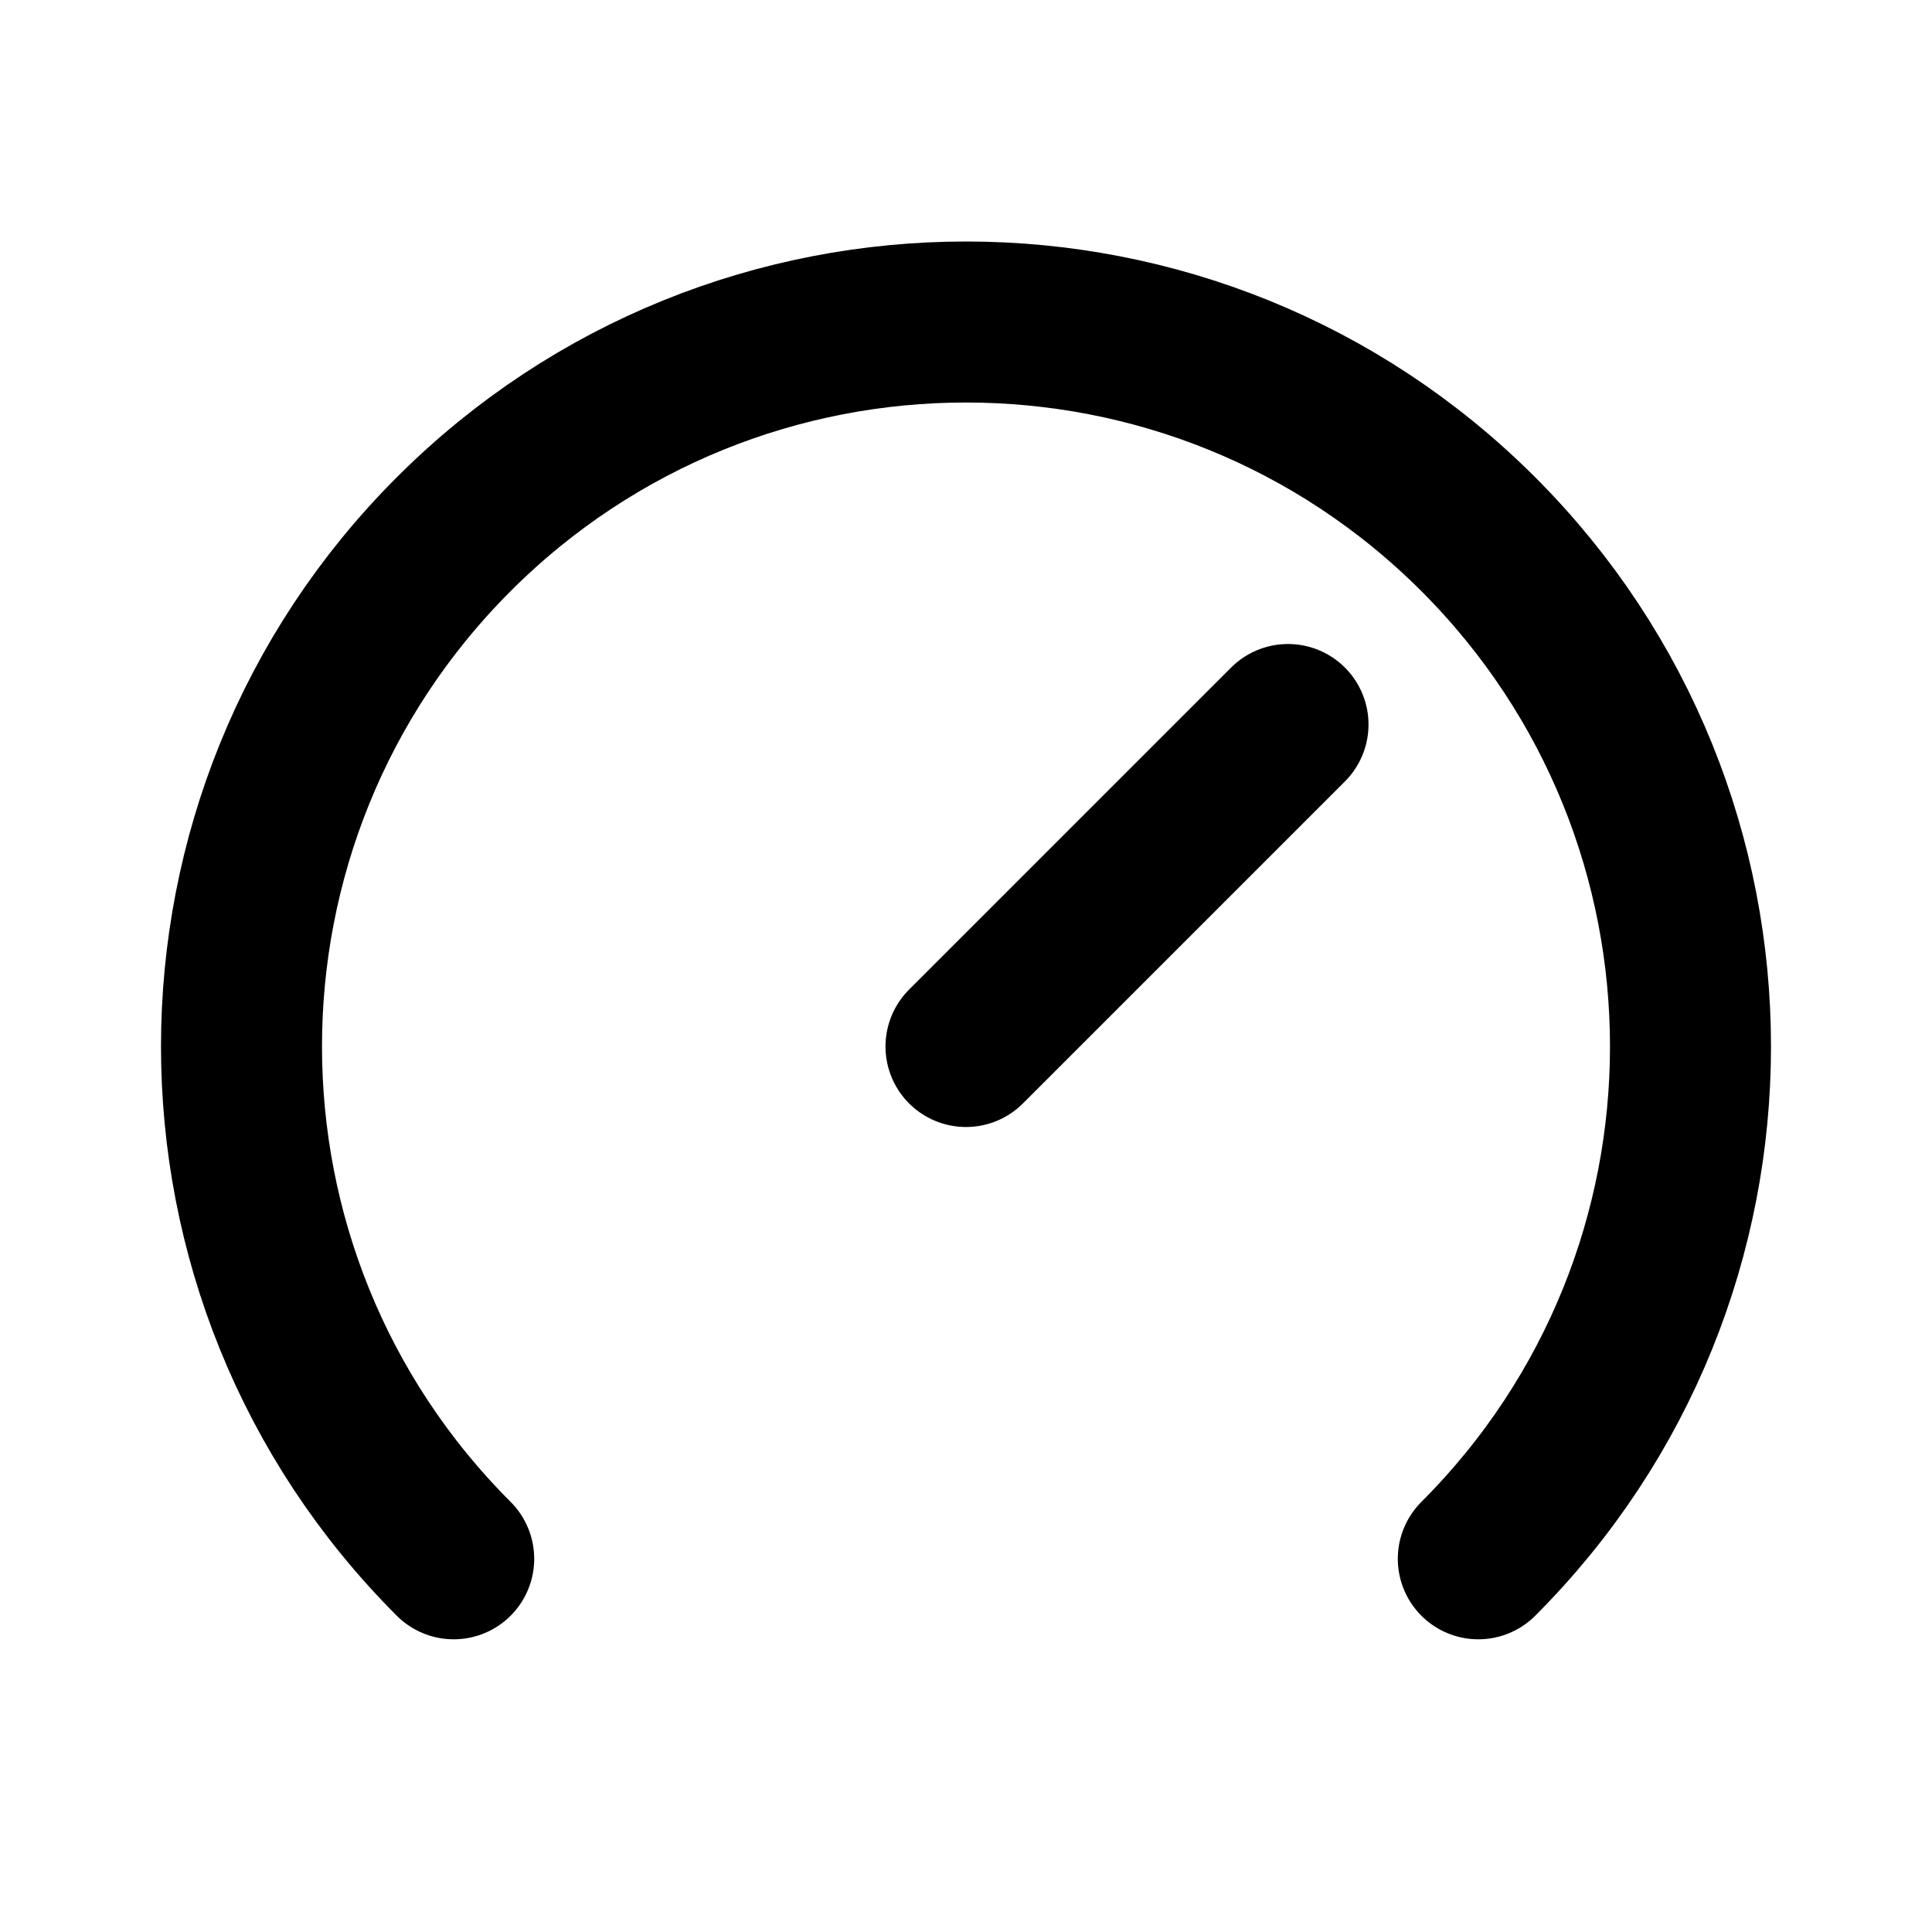
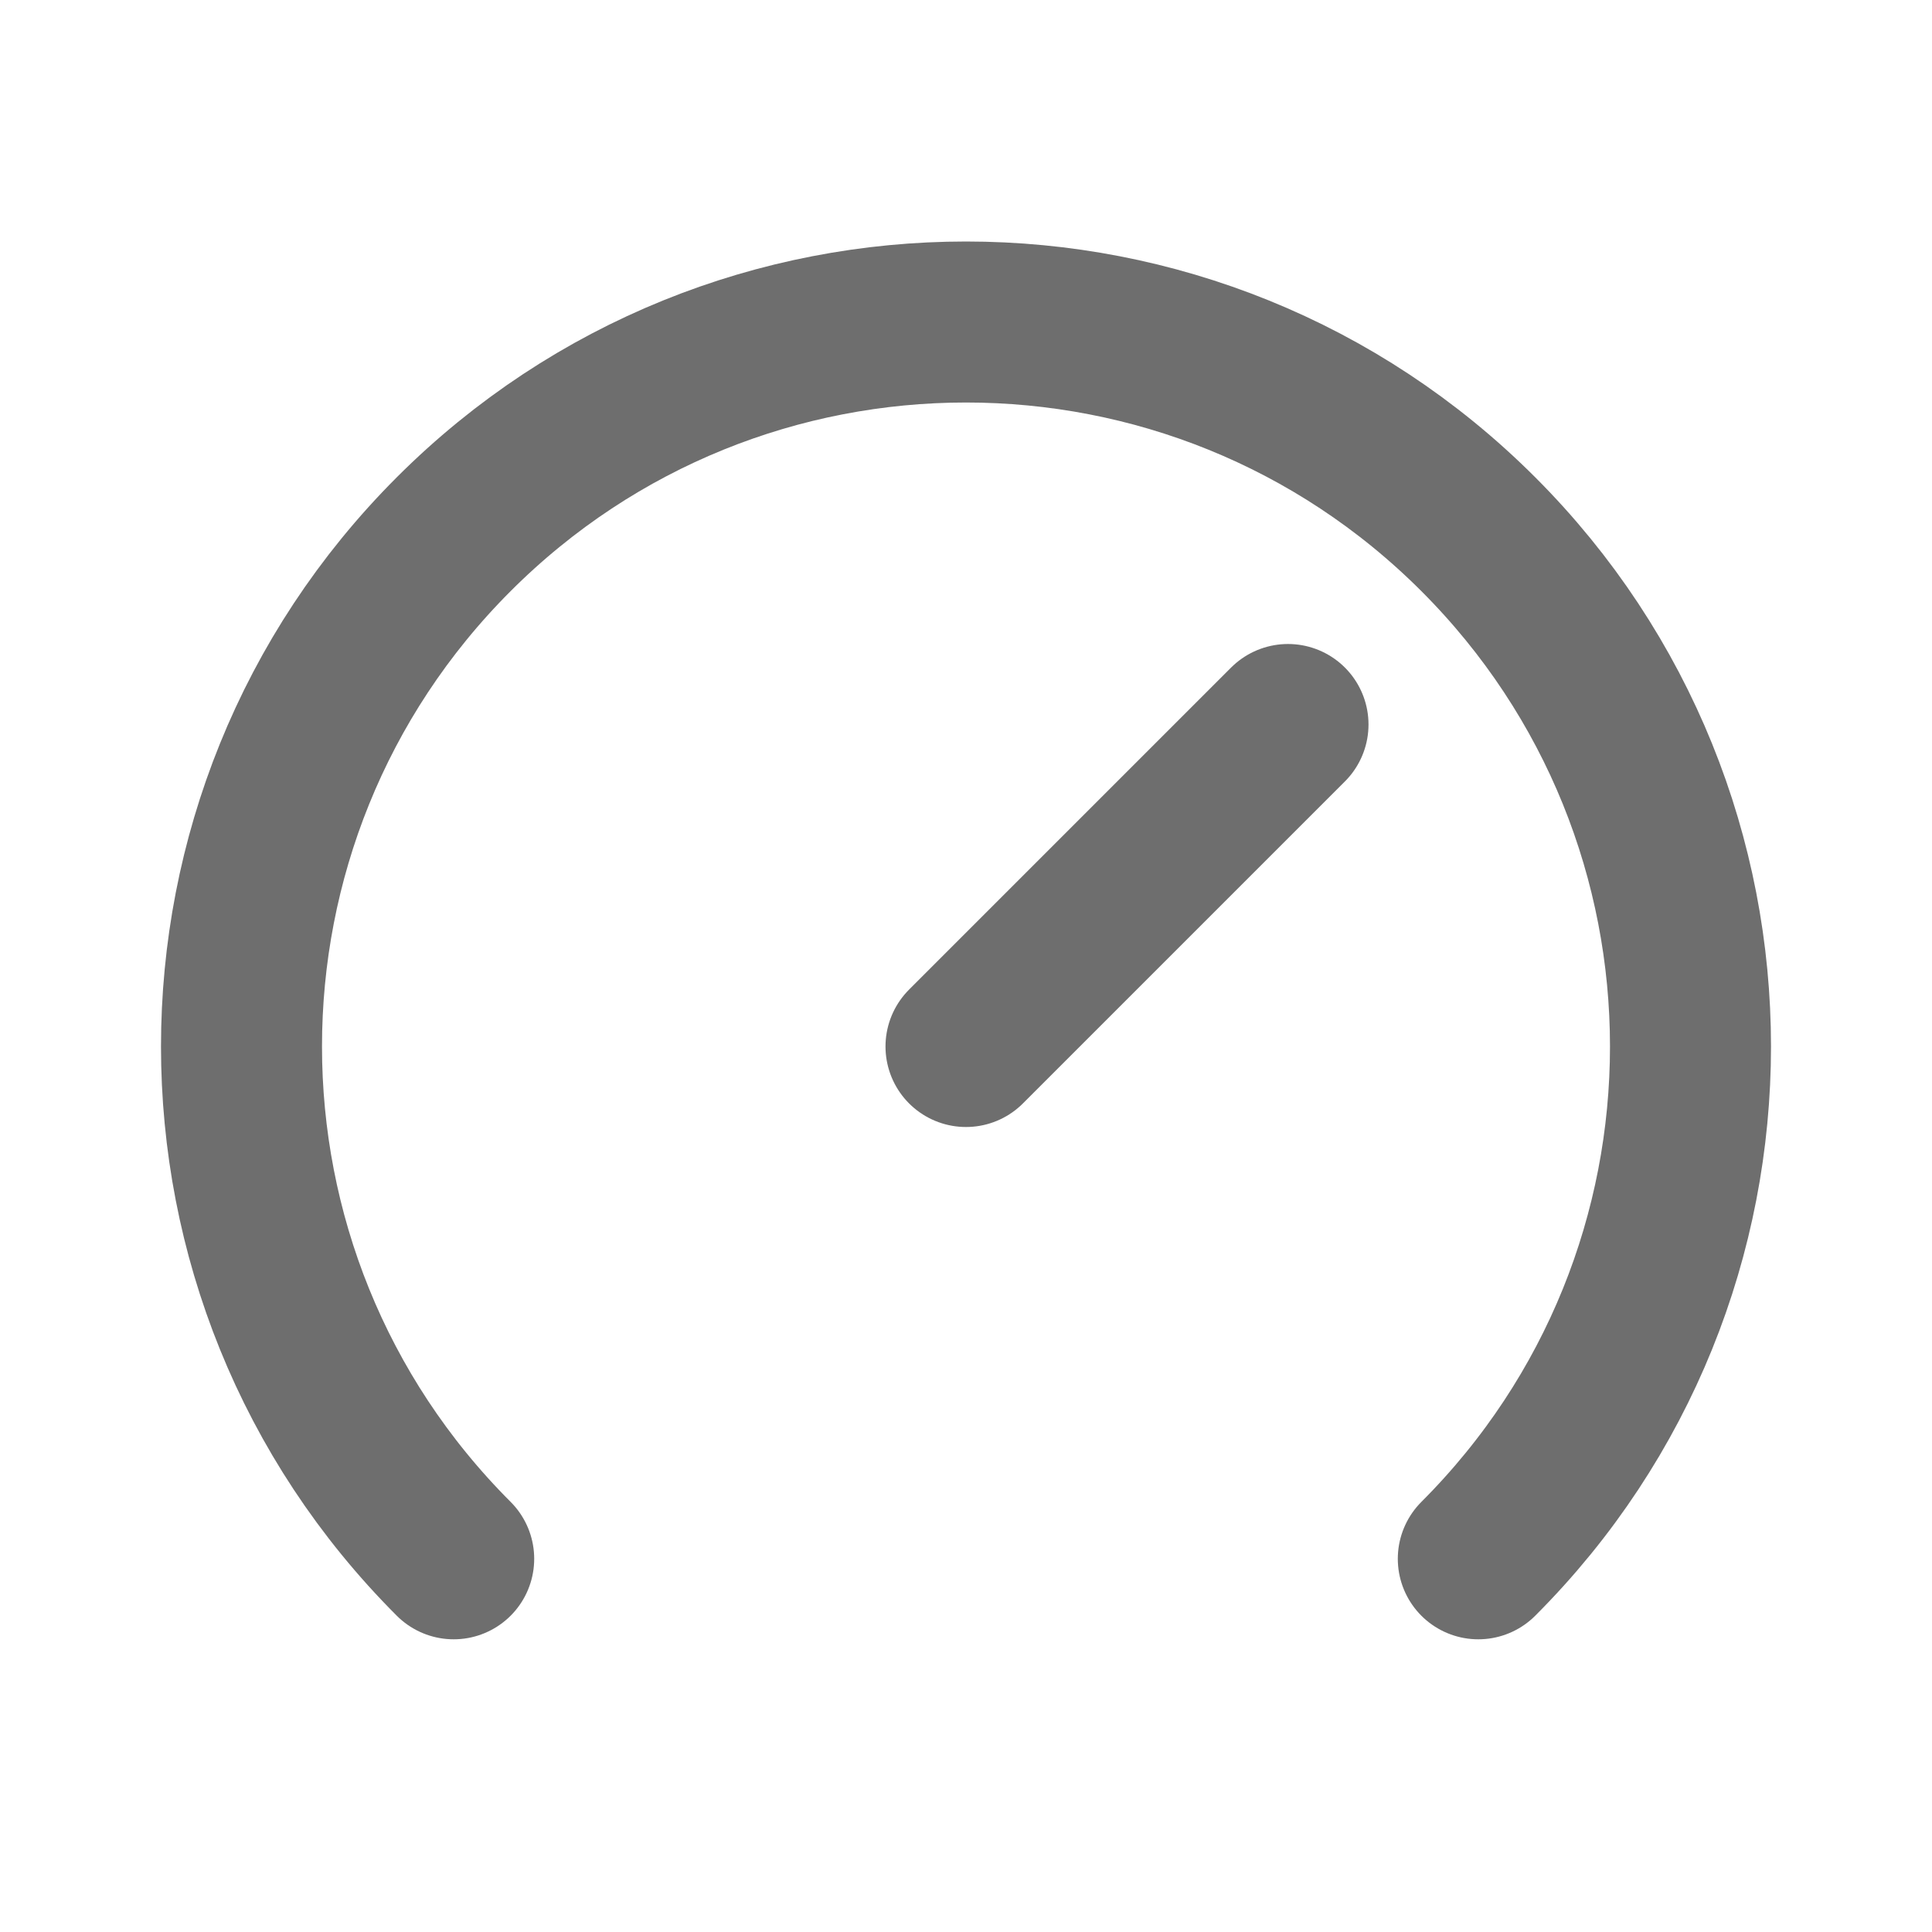
- <svg xmlns="http://www.w3.org/2000/svg" width="24" height="24" viewBox="0 0 24 24" fill="none" stroke="currentColor" stroke-width="2" stroke-linecap="round" stroke-linejoin="round" class="icon icon-tabler icons-tabler-outline icon-tabler-brand-speedtest">
+ <svg xmlns="http://www.w3.org/2000/svg" width="24" height="24" viewBox="0 0 24 24" fill="none" stroke="#6e6e6e" stroke-width="2" stroke-linecap="round" stroke-linejoin="round" class="icon icon-tabler icons-tabler-outline icon-tabler-brand-speedtest">
  <path stroke="none" d="M0 0h24v24H0z" fill="none" />
  <path d="M5.636 19.364a9 9 0 1 1 12.728 0" />
  <path d="M16 9l-4 4" />
</svg>
